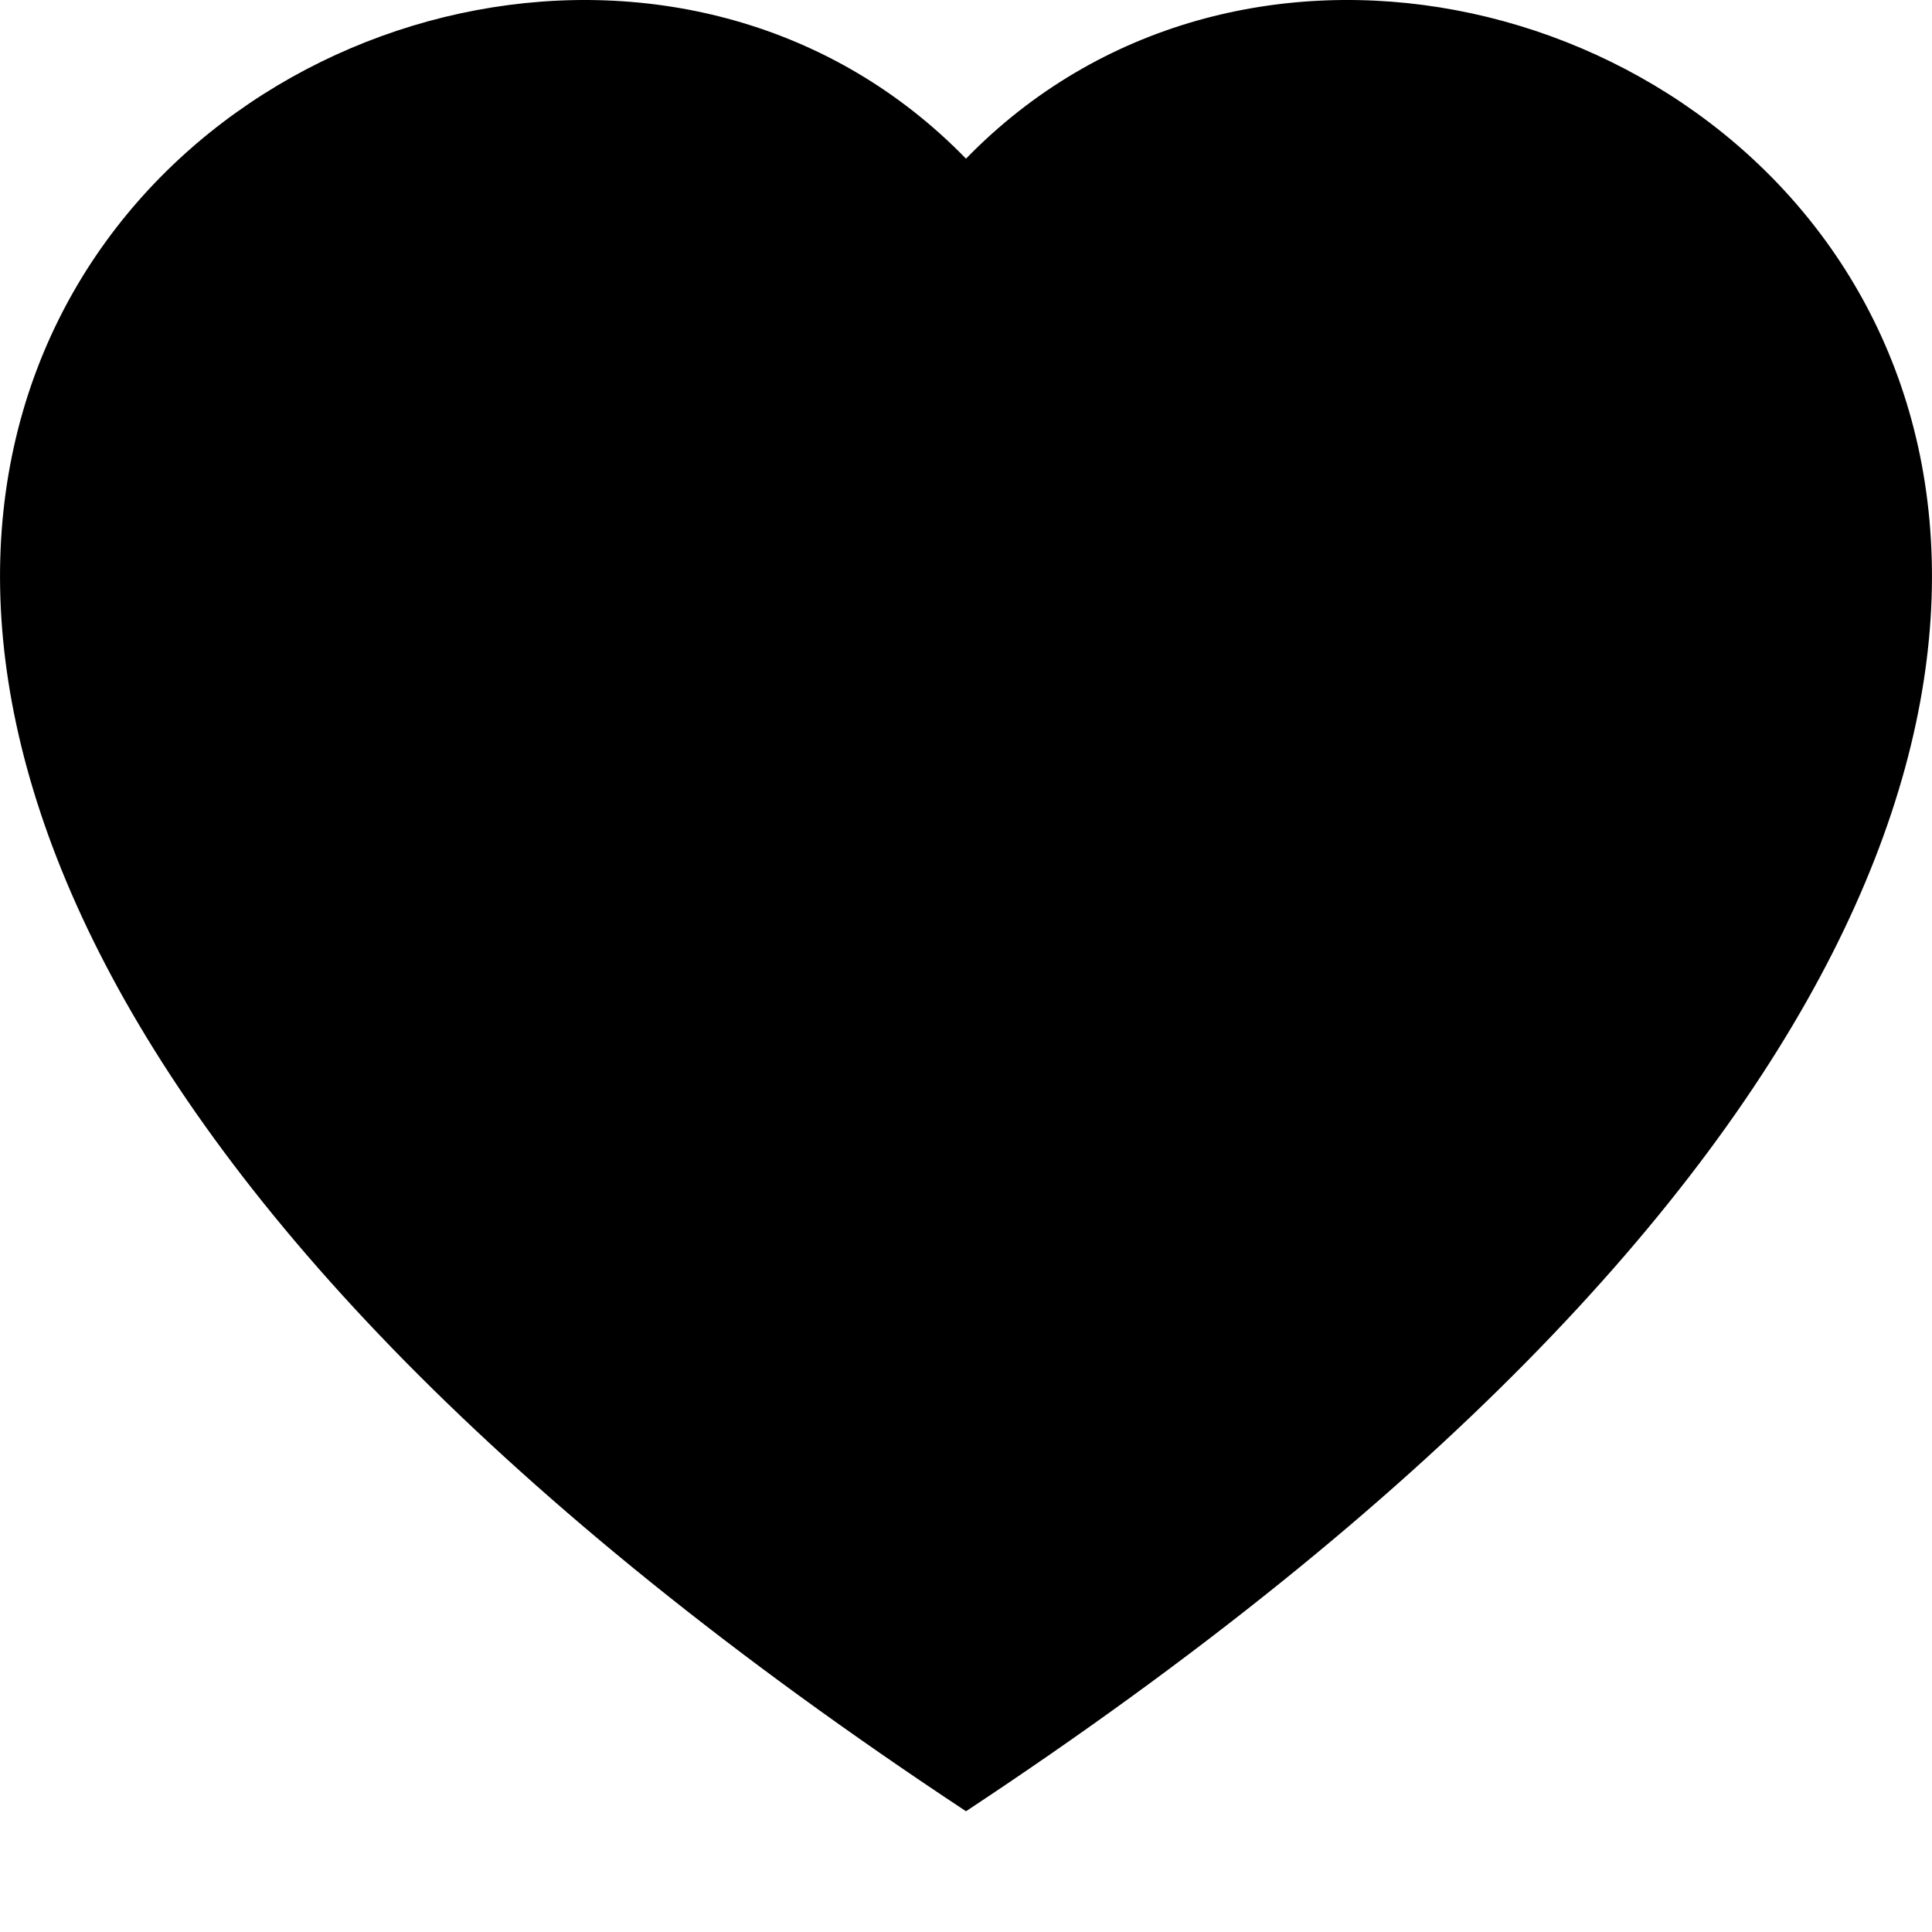
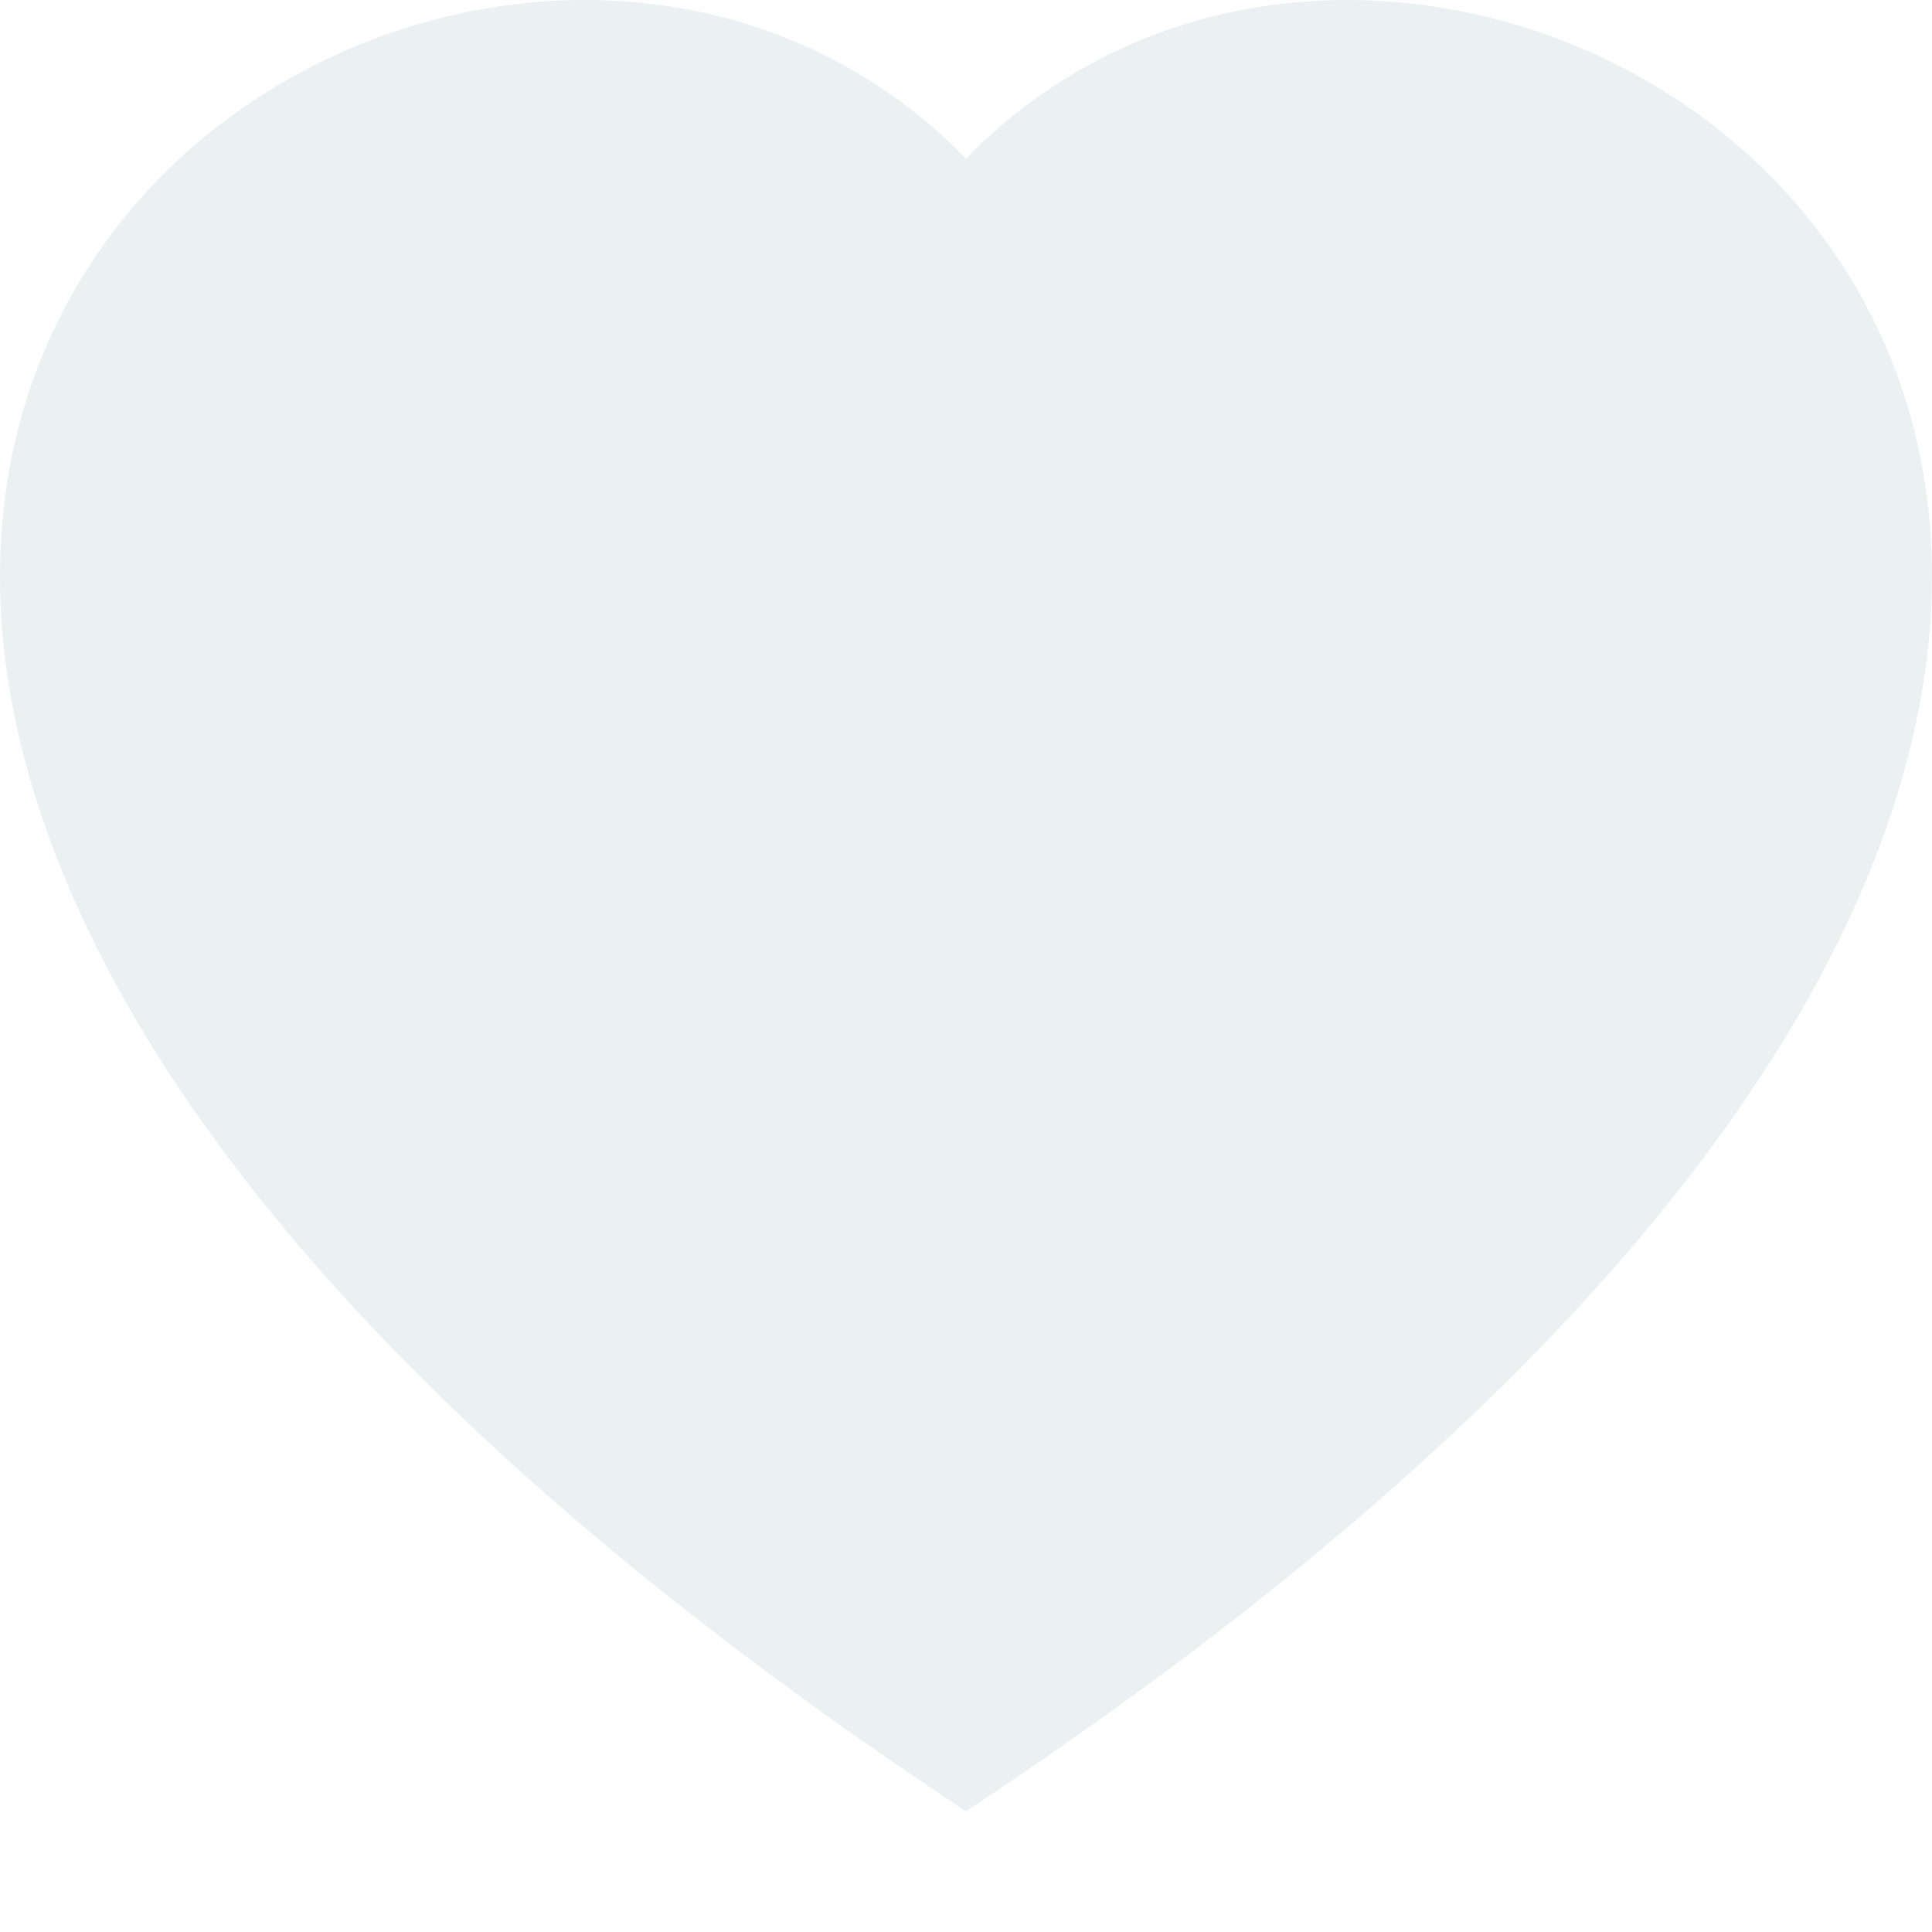
- <svg xmlns="http://www.w3.org/2000/svg" width="16" height="16" fill="currentColor" class="bi bi-heart-fill" viewBox="0 0 16 16">
+ <svg xmlns="http://www.w3.org/2000/svg" width="16" height="16" fill="#dfe6e99c" class="bi bi-heart-fill" viewBox="0 0 16 16">
  <path fill-rule="evenodd" d="M8 1.314C12.438-3.248 23.534 4.735 8 15-7.534 4.736 3.562-3.248 8 1.314z" />
</svg>
